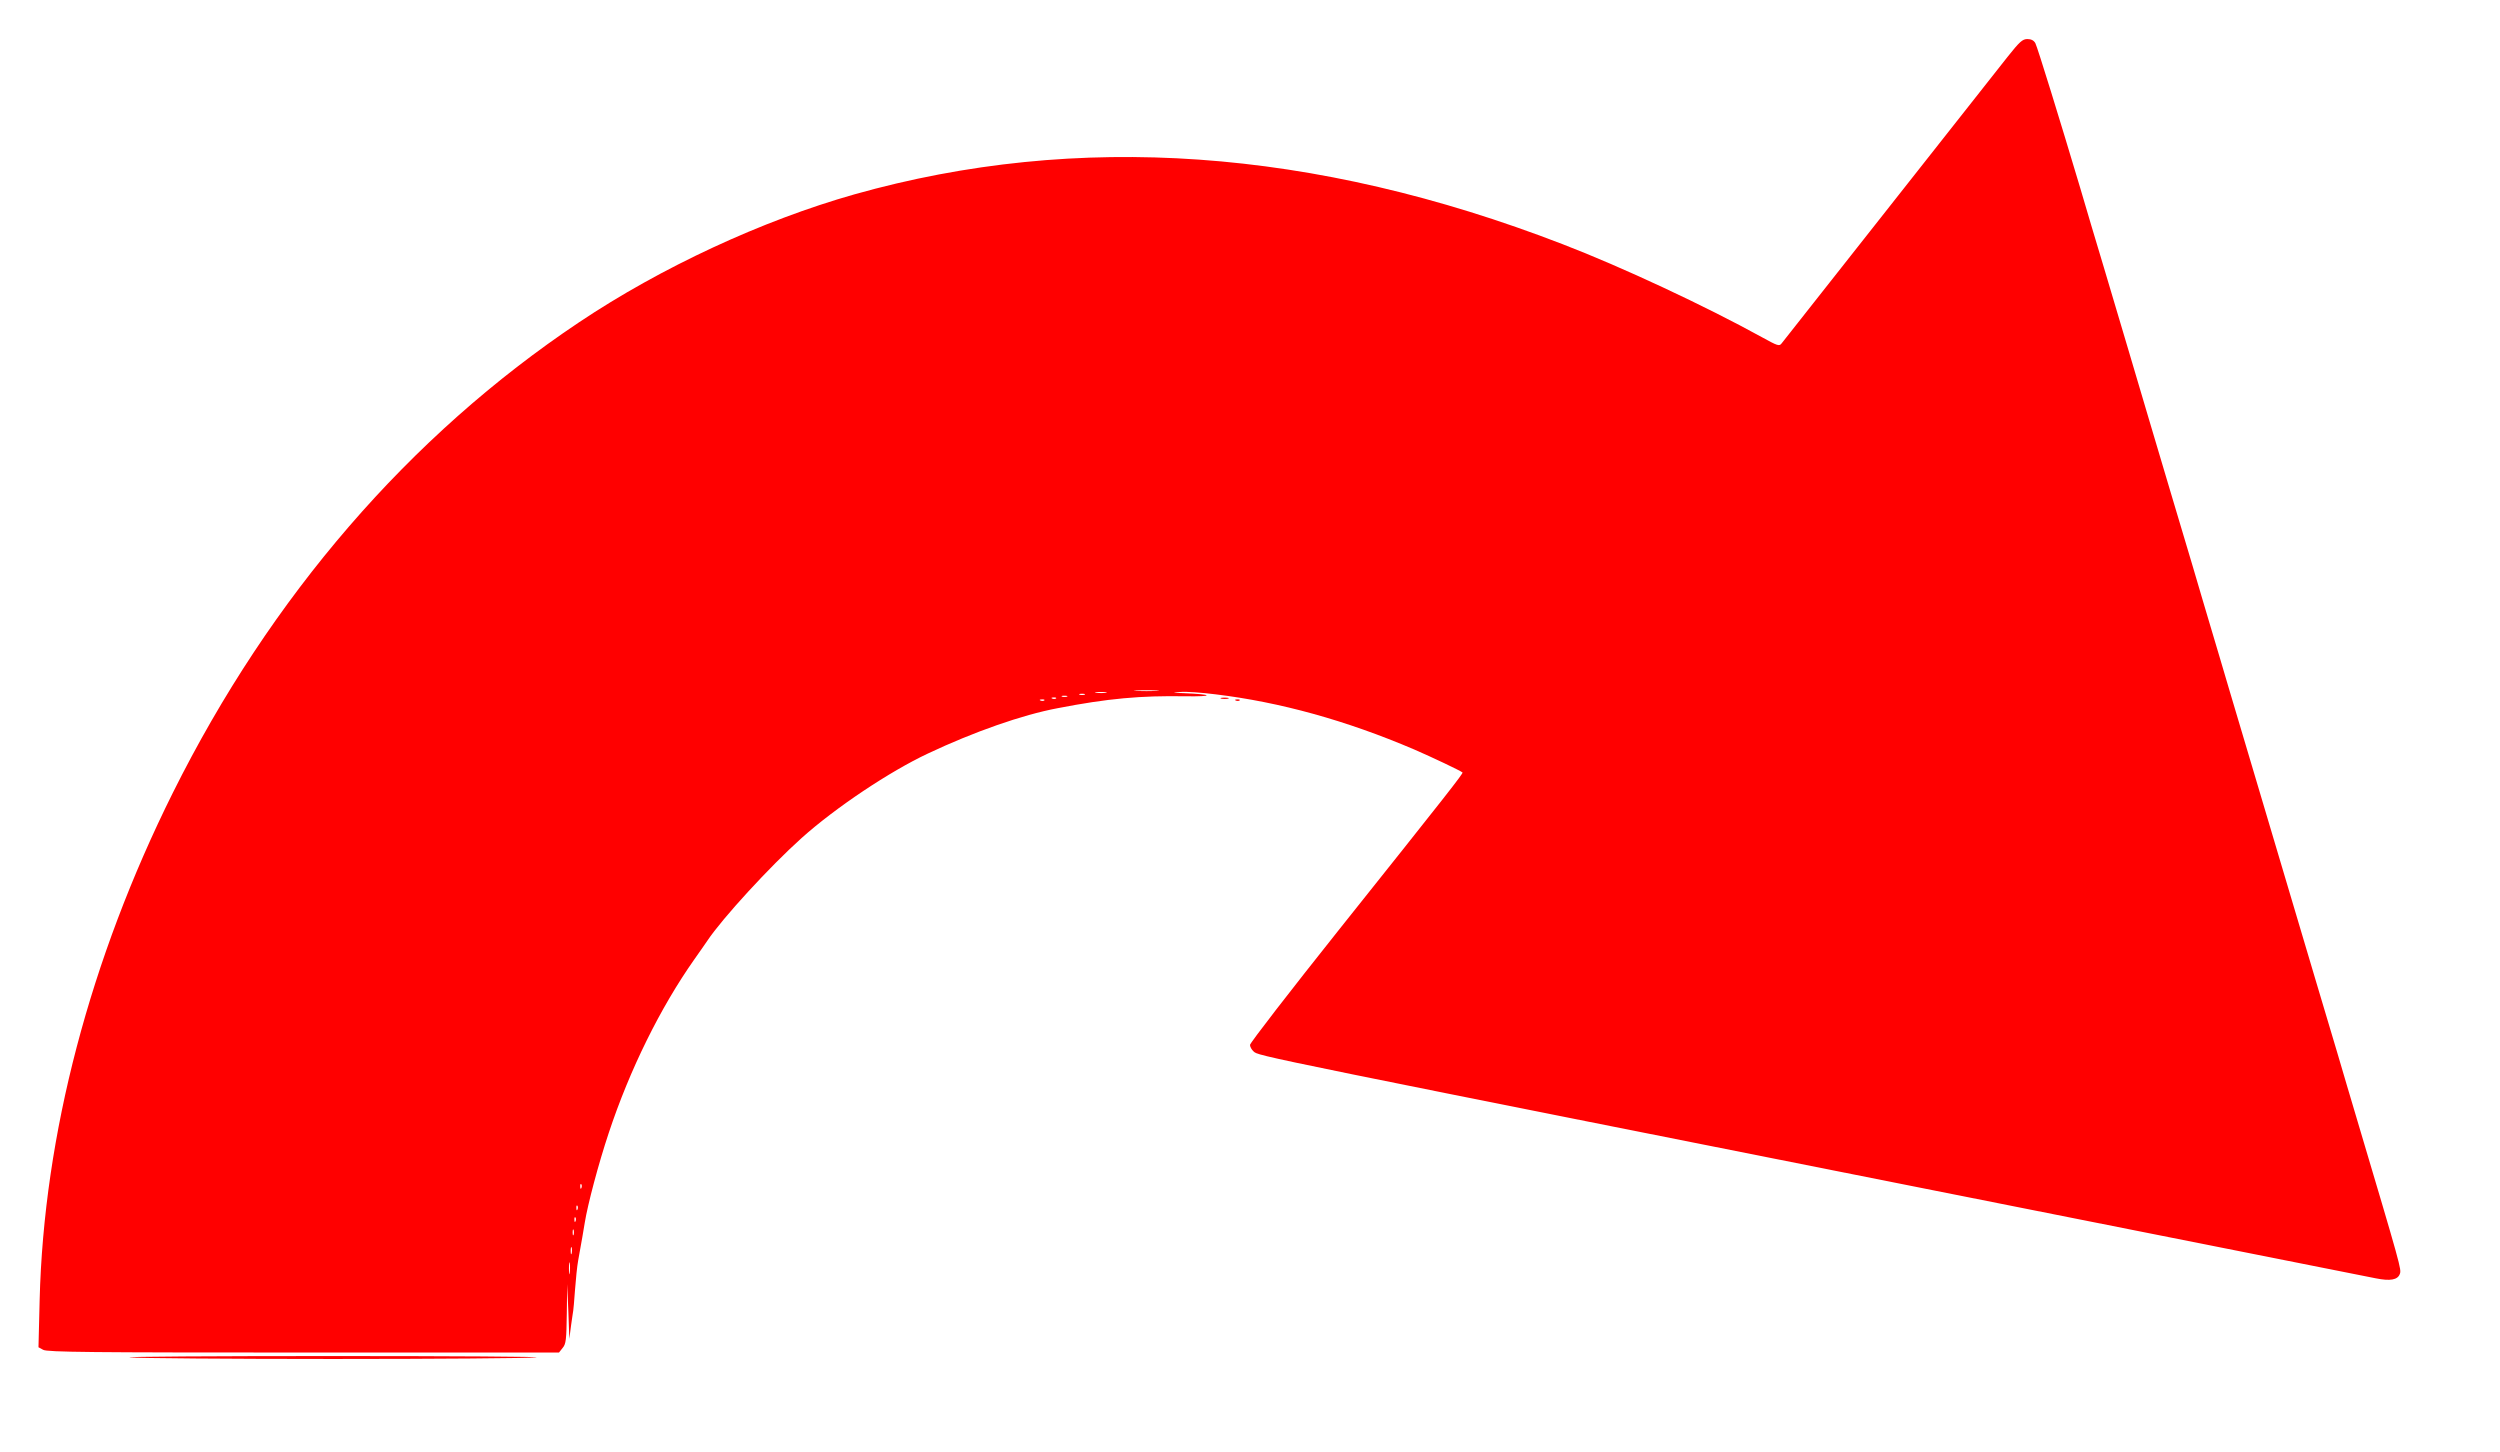
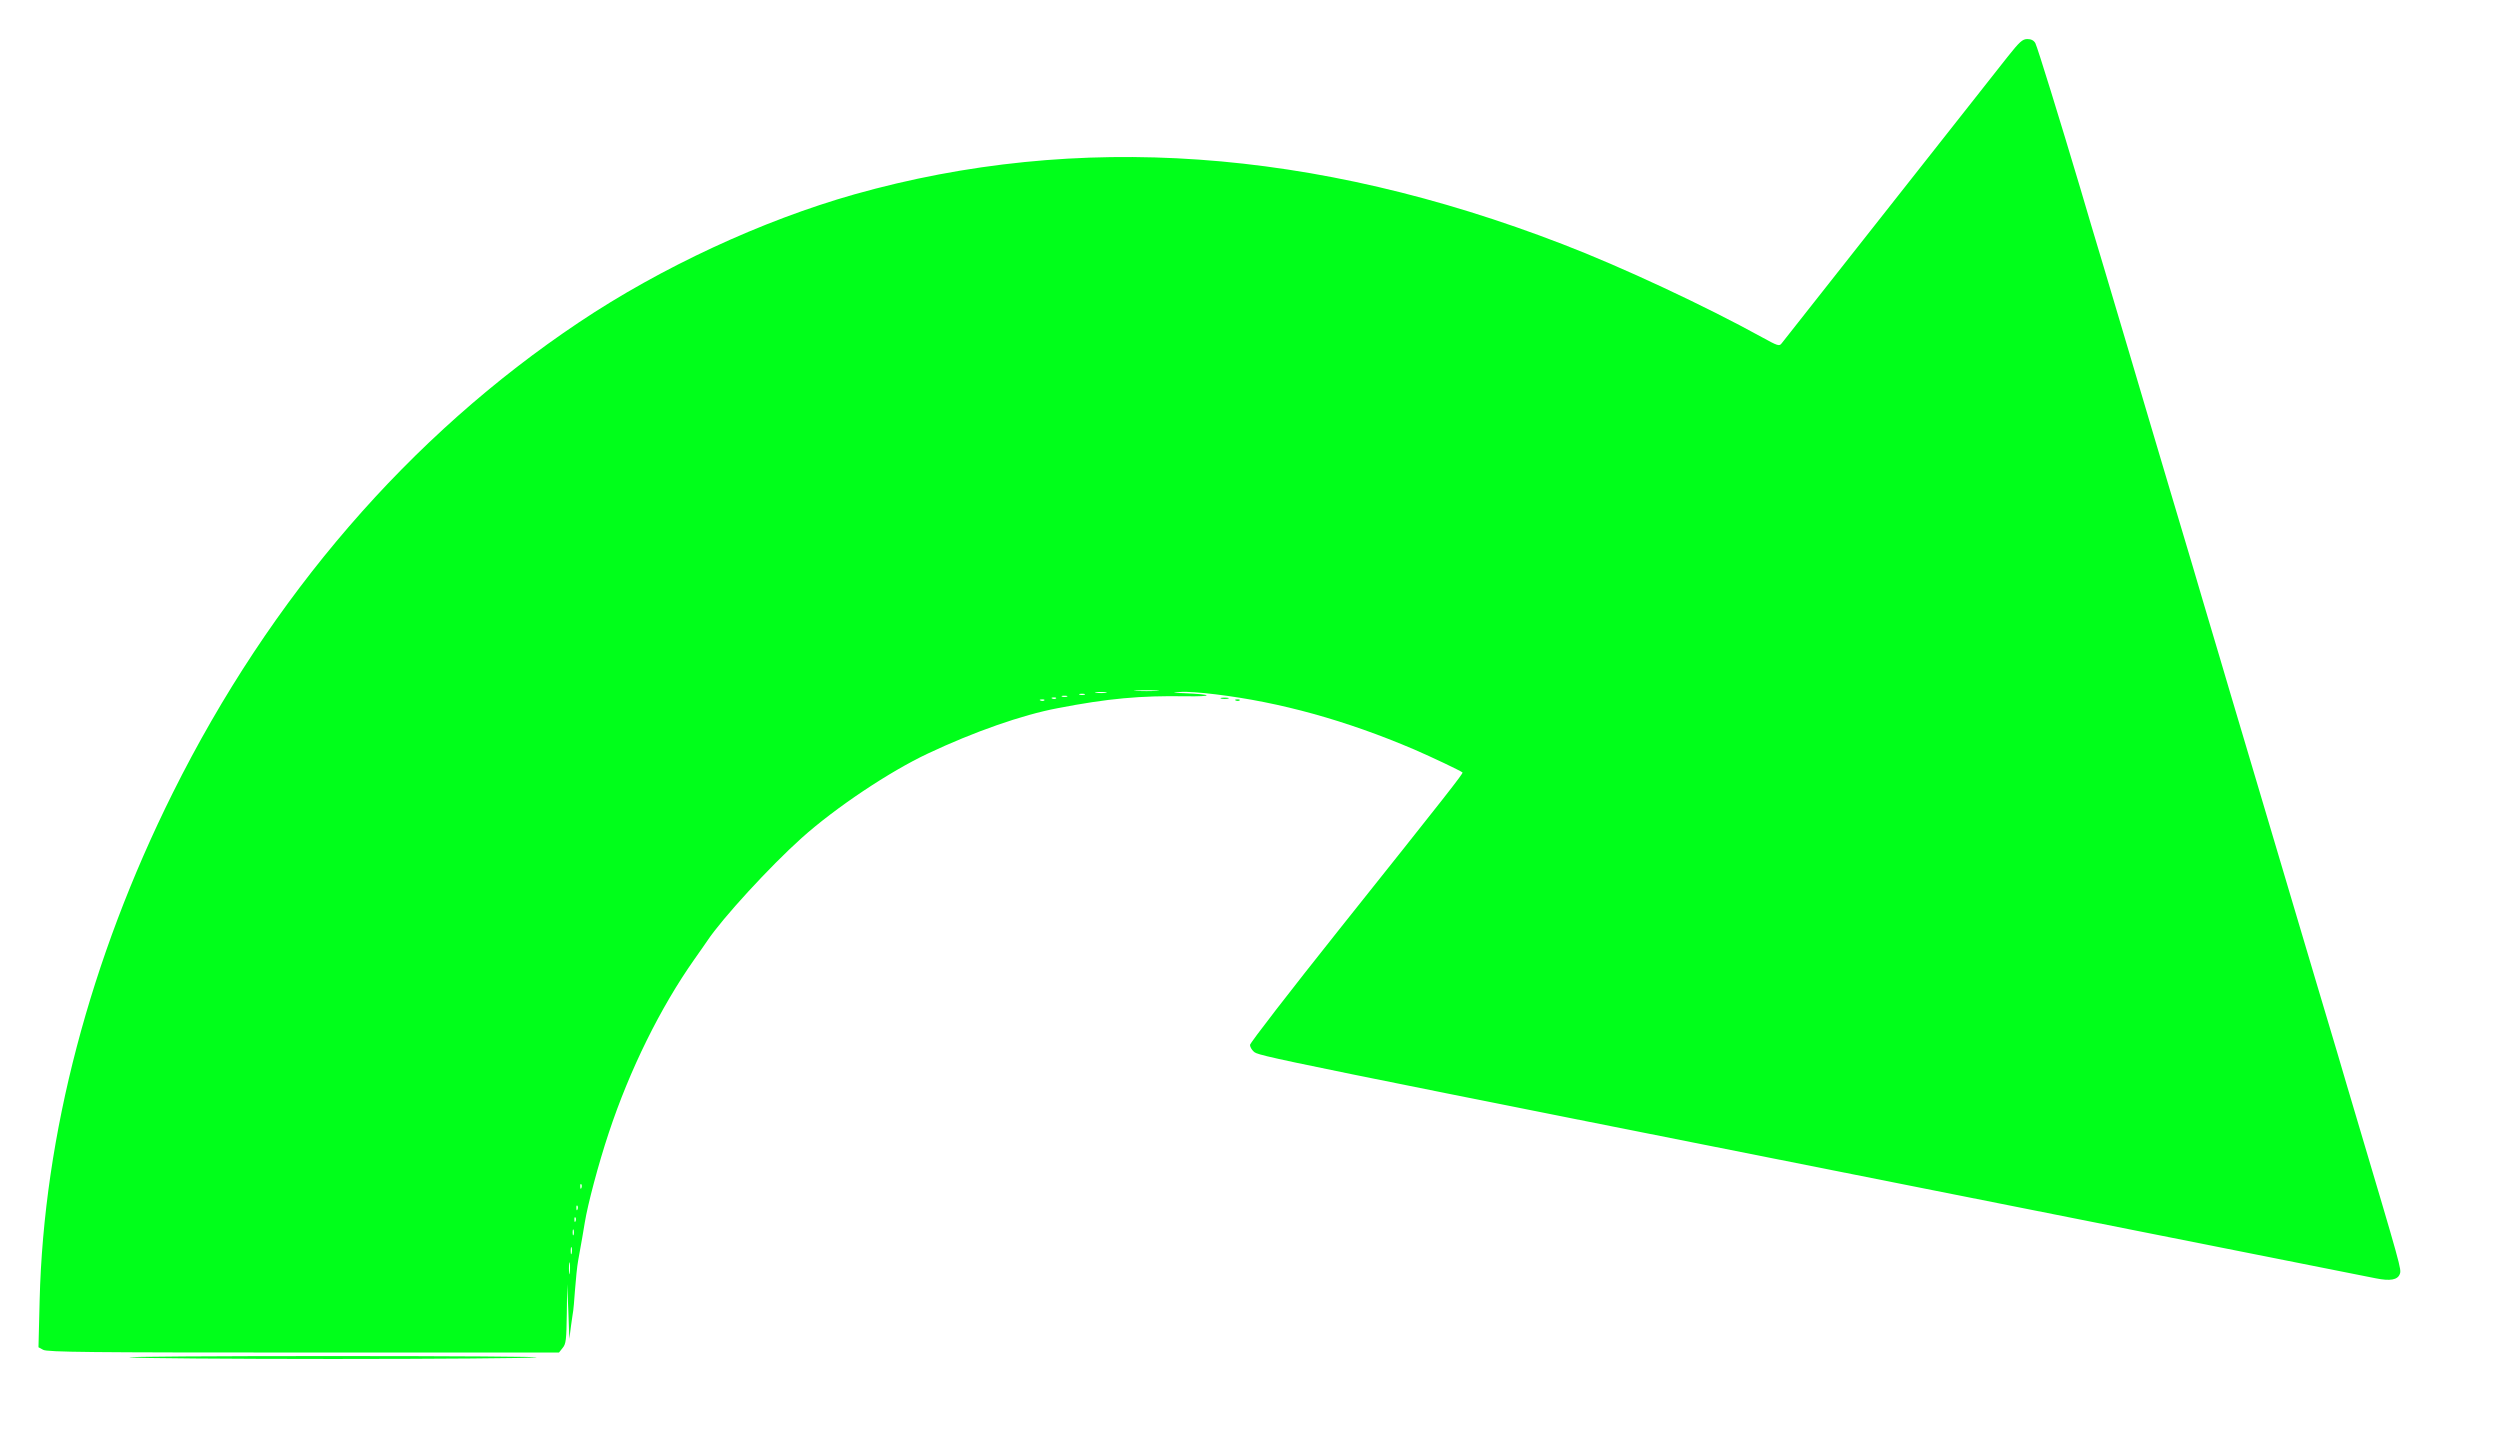
<svg xmlns="http://www.w3.org/2000/svg" version="1.0" width="1280pt" height="743pt" viewBox="0 0 1280 743" preserveAspectRatio="xMidYMid meet">
-   <g transform="translate(0,743) scale(0.1,-0.1)" fill="red" stroke="none">
+   <g transform="translate(0,743) scale(0.1,-0.1)" fill="rgb(0, 255, 26)" stroke="none">
    <path d="M10278 7138 c-81 -102 -1135 -1439 -1156 -1466 -12 -16 -20 -13 -100 31 -290 160 -720 361 -1022 477 -1274 492 -2482 577 -3625 255 -473 -134 -990 -374 -1410 -655 -869 -581 -1579 -1404 -2080 -2409 -424 -851 -661 -1753 -682 -2597 l-6 -242 24 -13 c20 -12 247 -14 1332 -14 l1309 0 19 24 c17 20 19 42 21 175 l2 151 6 -140 5 -140 9 70 c6 39 10 72 11 75 1 3 5 50 9 105 4 55 11 123 16 150 16 88 30 169 34 195 15 93 70 301 123 460 107 323 264 641 438 888 30 42 60 86 67 96 76 114 320 380 483 526 173 155 450 340 646 432 235 111 483 198 664 232 257 50 426 65 655 61 149 -2 142 10 -10 16 -61 2 -62 3 -16 6 27 3 108 -3 180 -12 330 -40 667 -133 1016 -282 90 -39 238 -109 248 -118 5 -4 -74 -105 -633 -806 -250 -314 -455 -579 -455 -589 0 -9 8 -24 18 -33 28 -25 -47 -10 4112 -837 861 -171 1596 -317 1634 -325 74 -15 112 -8 123 22 9 24 8 28 -227 818 -21 72 -64 214 -94 318 -31 103 -81 270 -111 372 -30 102 -80 268 -110 370 -30 102 -80 268 -110 370 -30 102 -80 268 -110 370 -30 102 -80 269 -111 373 -30 103 -73 246 -94 317 -21 72 -64 214 -94 318 -31 103 -81 270 -111 372 -30 102 -80 268 -110 370 -30 102 -79 267 -109 368 -30 100 -86 288 -124 417 -39 129 -94 314 -122 410 -103 345 -218 718 -229 739 -8 14 -21 21 -41 21 -25 0 -40 -14 -102 -92z m-4355 -3245 c-29 -2 -77 -2 -105 0 -29 2 -6 3 52 3 58 0 81 -1 53 -3z m-260 -10 c-13 -2 -35 -2 -50 0 -16 2 -5 4 22 4 28 0 40 -2 28 -4z m-110 -10 c-7 -2 -19 -2 -25 0 -7 3 -2 5 12 5 14 0 19 -2 13 -5z m-90 -10 c-7 -2 -19 -2 -25 0 -7 3 -2 5 12 5 14 0 19 -2 13 -5z m-56 -9 c-3 -3 -12 -4 -19 -1 -8 3 -5 6 6 6 11 1 17 -2 13 -5z m-60 -10 c-3 -3 -12 -4 -19 -1 -8 3 -5 6 6 6 11 1 17 -2 13 -5z m-2370 -2496 c-3 -8 -6 -5 -6 6 -1 11 2 17 5 13 3 -3 4 -12 1 -19z m-20 -110 c-3 -8 -6 -5 -6 6 -1 11 2 17 5 13 3 -3 4 -12 1 -19z m-10 -60 c-3 -8 -6 -5 -6 6 -1 11 2 17 5 13 3 -3 4 -12 1 -19z m-10 -70 c-3 -7 -5 -2 -5 12 0 14 2 19 5 13 2 -7 2 -19 0 -25z m-10 -95 c-3 -10 -5 -4 -5 12 0 17 2 24 5 18 2 -7 2 -21 0 -30z m-10 -100 c-2 -16 -4 -5 -4 22 0 28 2 40 4 28 2 -13 2 -35 0 -50z" />
    <path d="M6253 3853 c9 -2 25 -2 35 0 9 3 1 5 -18 5 -19 0 -27 -2 -17 -5z" />
    <path d="M6328 3843 c7 -3 16 -2 19 1 4 3 -2 6 -13 5 -11 0 -14 -3 -6 -6z" />
    <path d="M665 480 c39 -4 507 -8 1040 -8 534 0 1002 4 1040 8 39 4 -429 7 -1040 7 -610 0 -1078 -3 -1040 -7z" />
  </g>
</svg>
